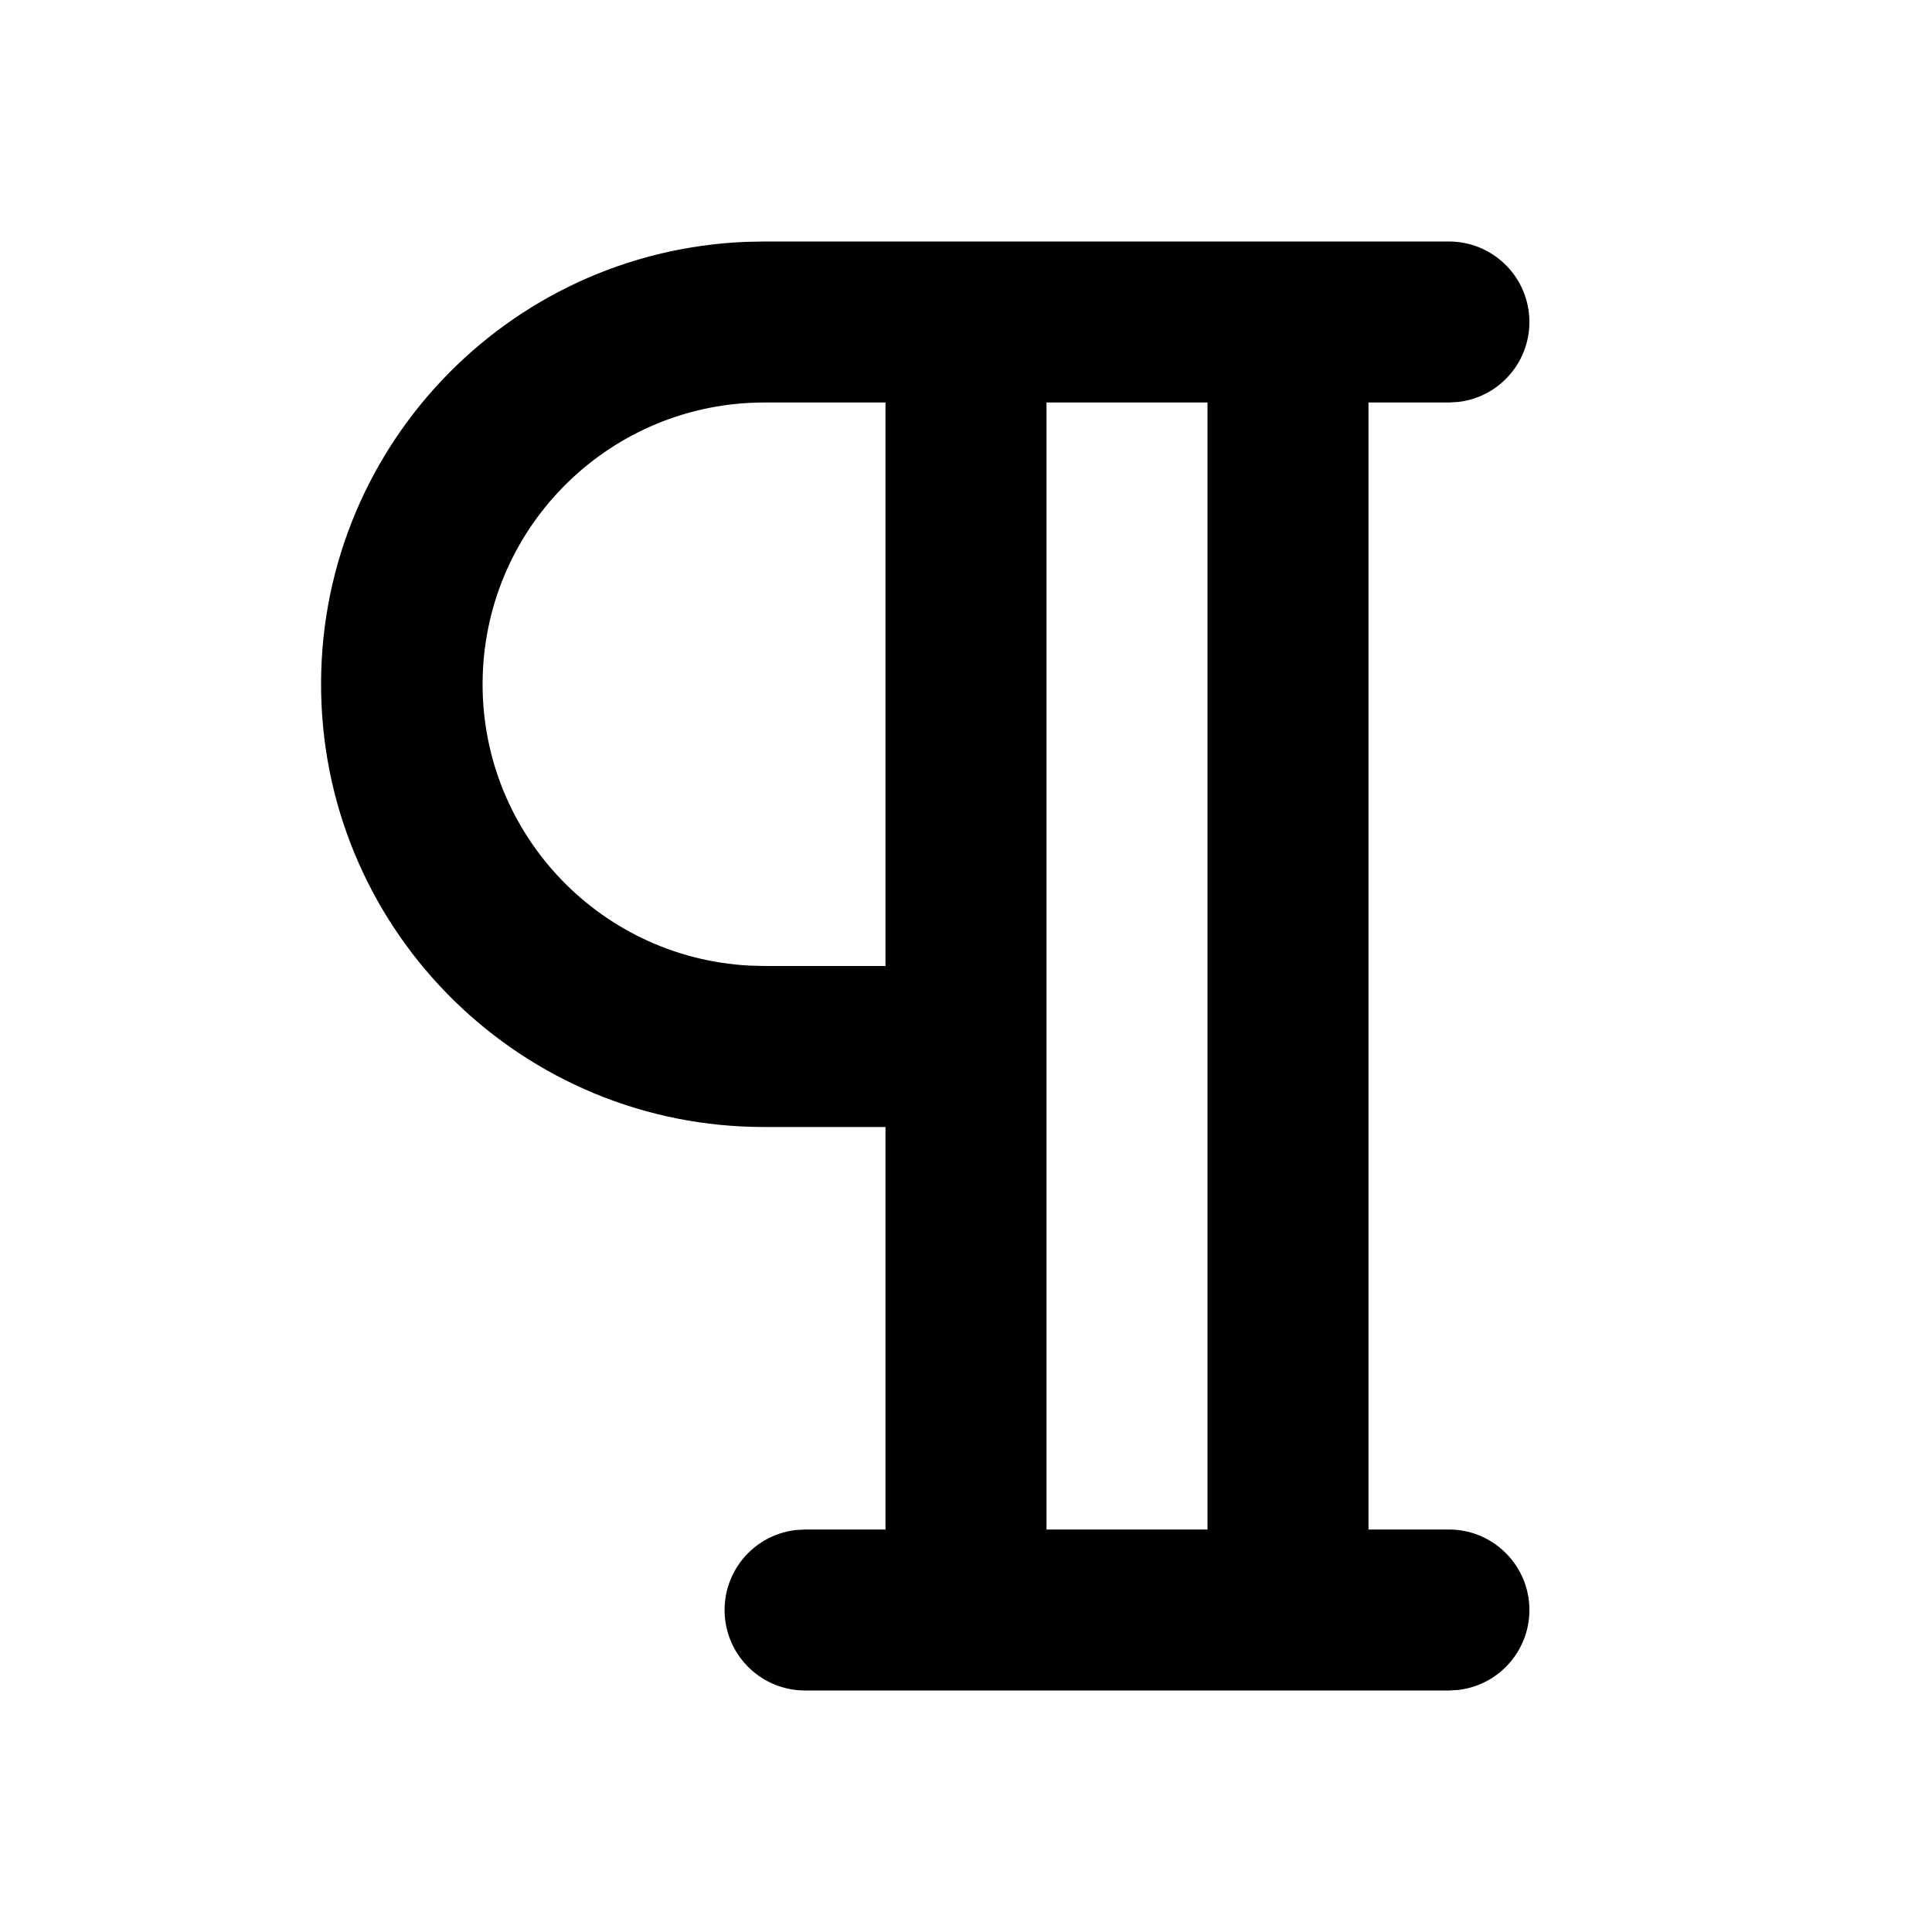
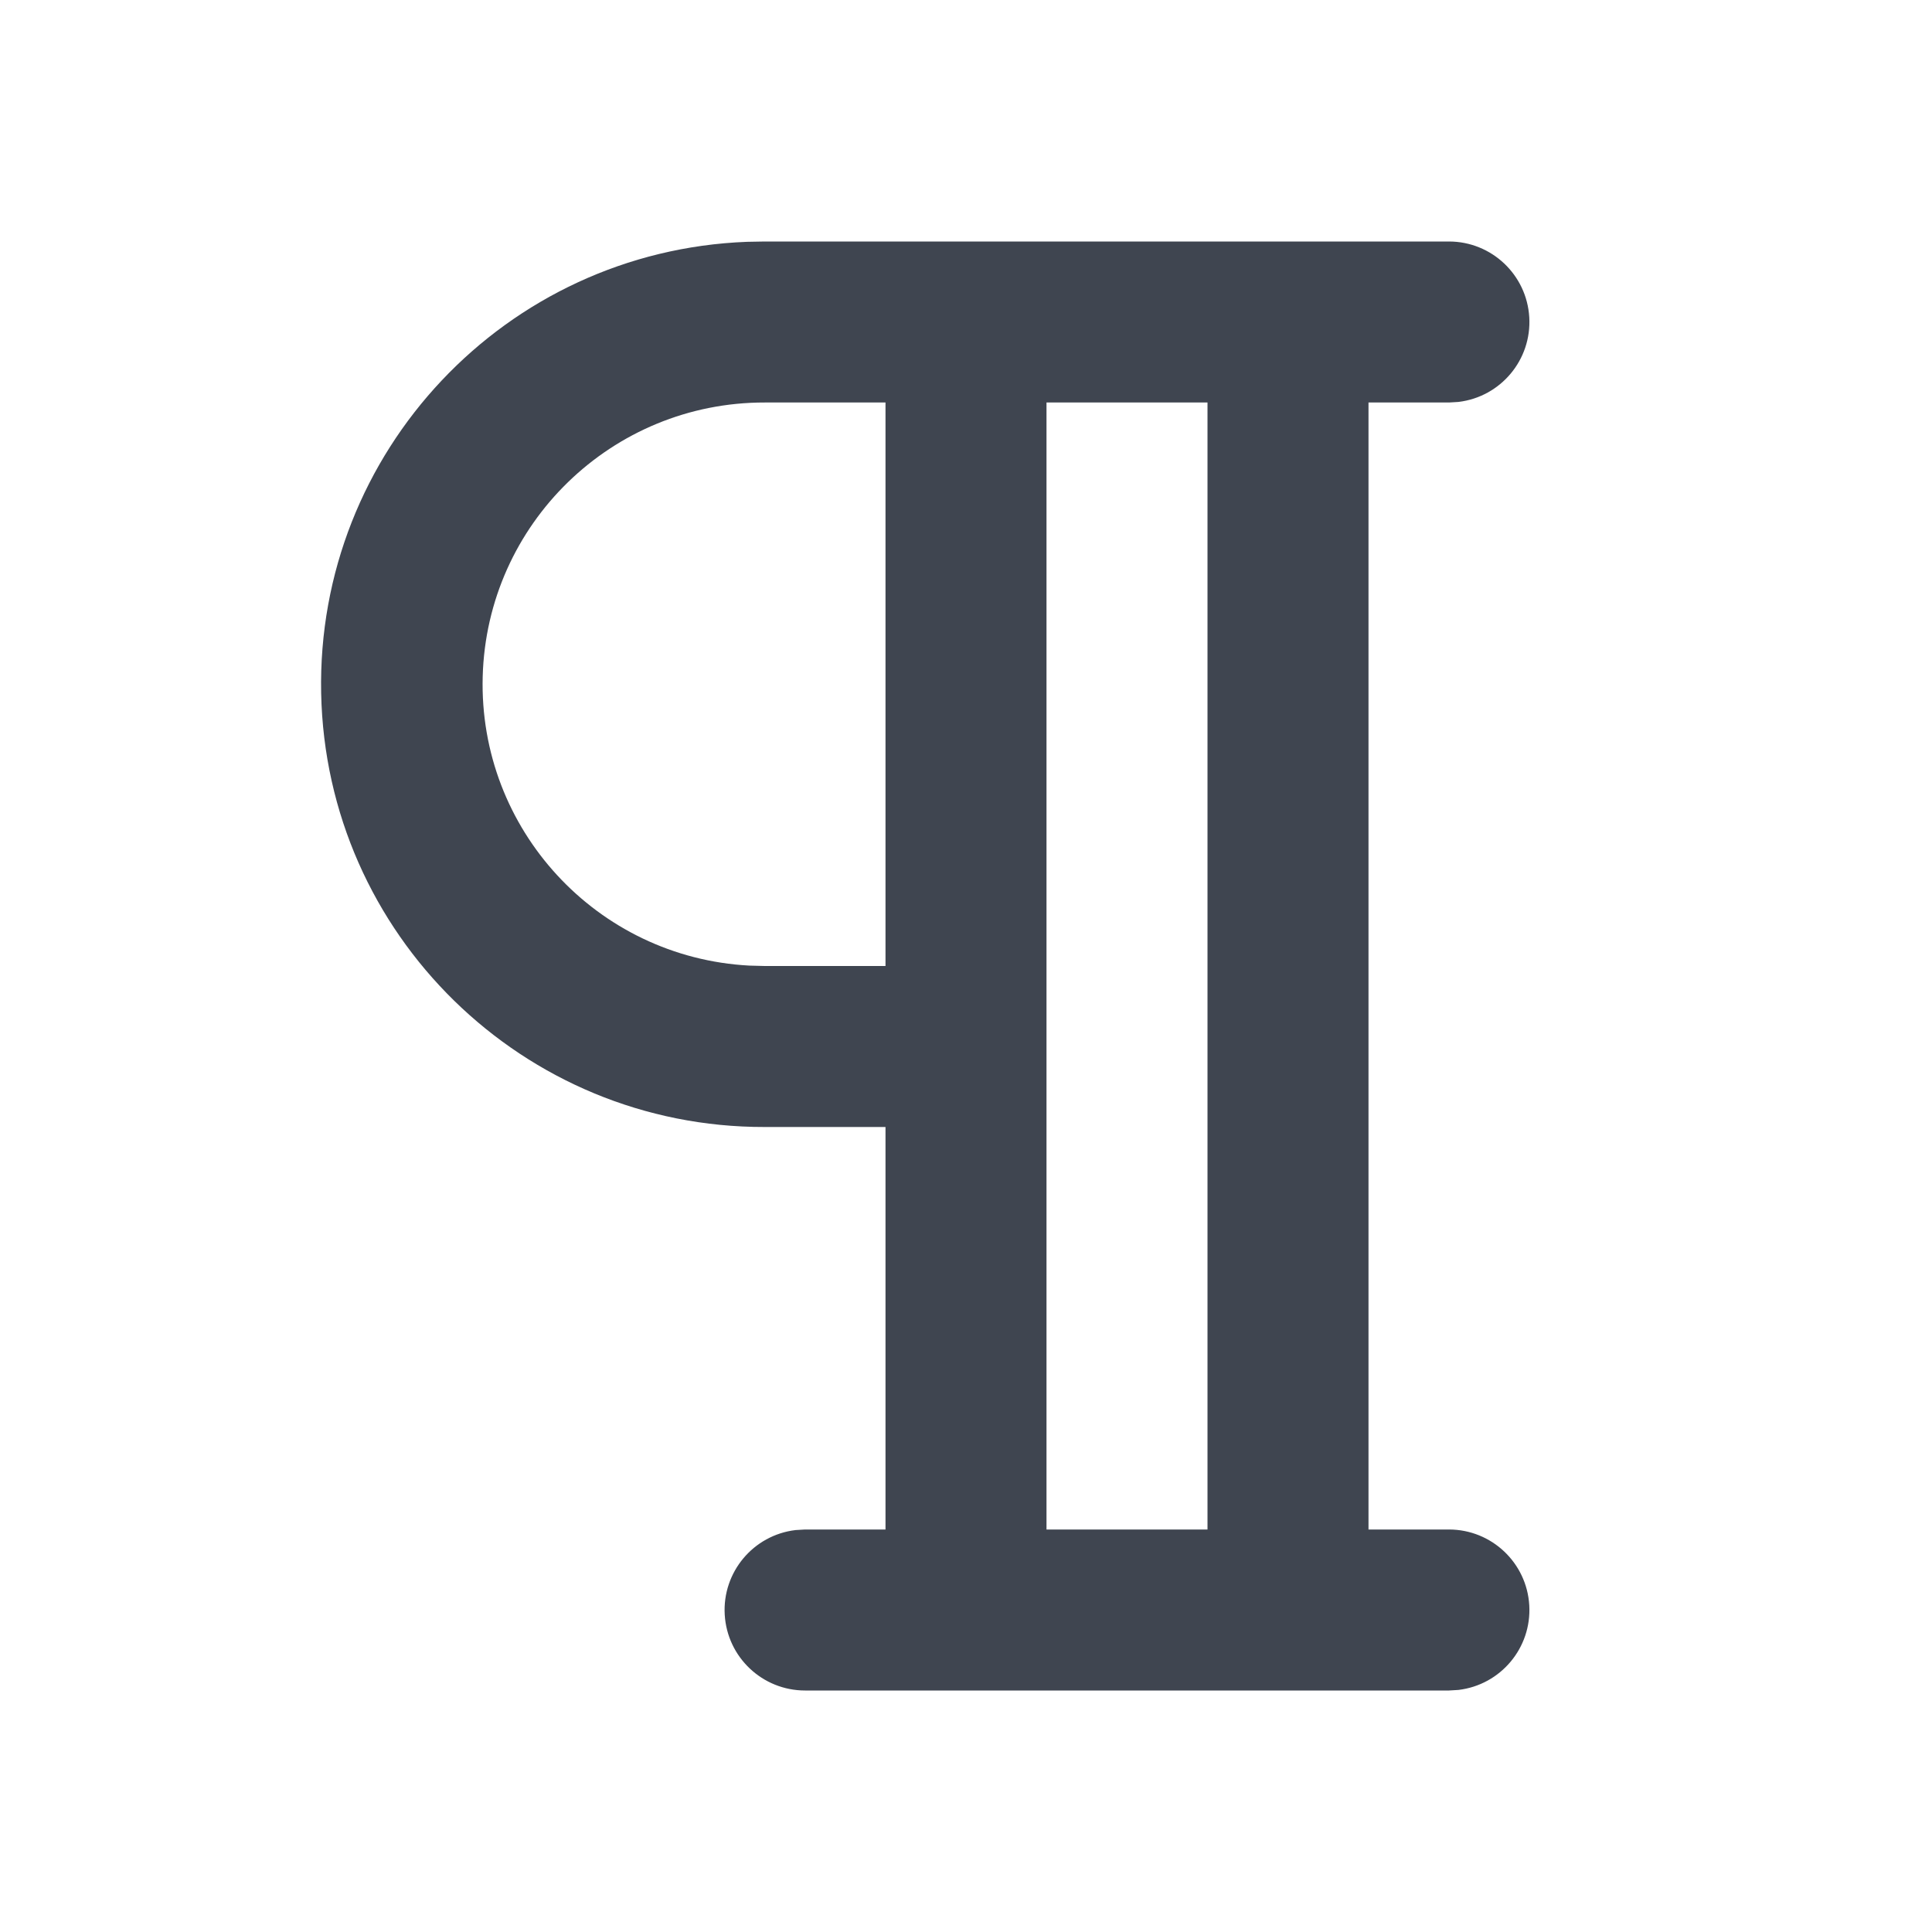
<svg xmlns="http://www.w3.org/2000/svg" width="256px" height="256px" viewBox="0 0 24 24">
-   <path fill="#000000FF" d="M18 3a1 1 0 0 1 .117 1.993L18 5h-1v14h1a1 1 0 0 1 .117 1.993L18 21h-8a1 1 0 0 1-.117-1.993L10 19h1v-5H9.5a5.5 5.5 0 0 1-.221-10.996L9.5 3zm-3 2h-2v14h2zm-4 0H9.5a3.5 3.5 0 0 0-.192 6.995L9.5 12H11z" />
+   <path fill="#3f4550" d="M18 3a1 1 0 0 1 .117 1.993L18 5h-1v14h1a1 1 0 0 1 .117 1.993L18 21h-8a1 1 0 0 1-.117-1.993L10 19h1v-5H9.5a5.5 5.5 0 0 1-.221-10.996L9.5 3zm-3 2h-2v14h2zm-4 0H9.5a3.5 3.5 0 0 0-.192 6.995L9.5 12H11z" />
</svg>
